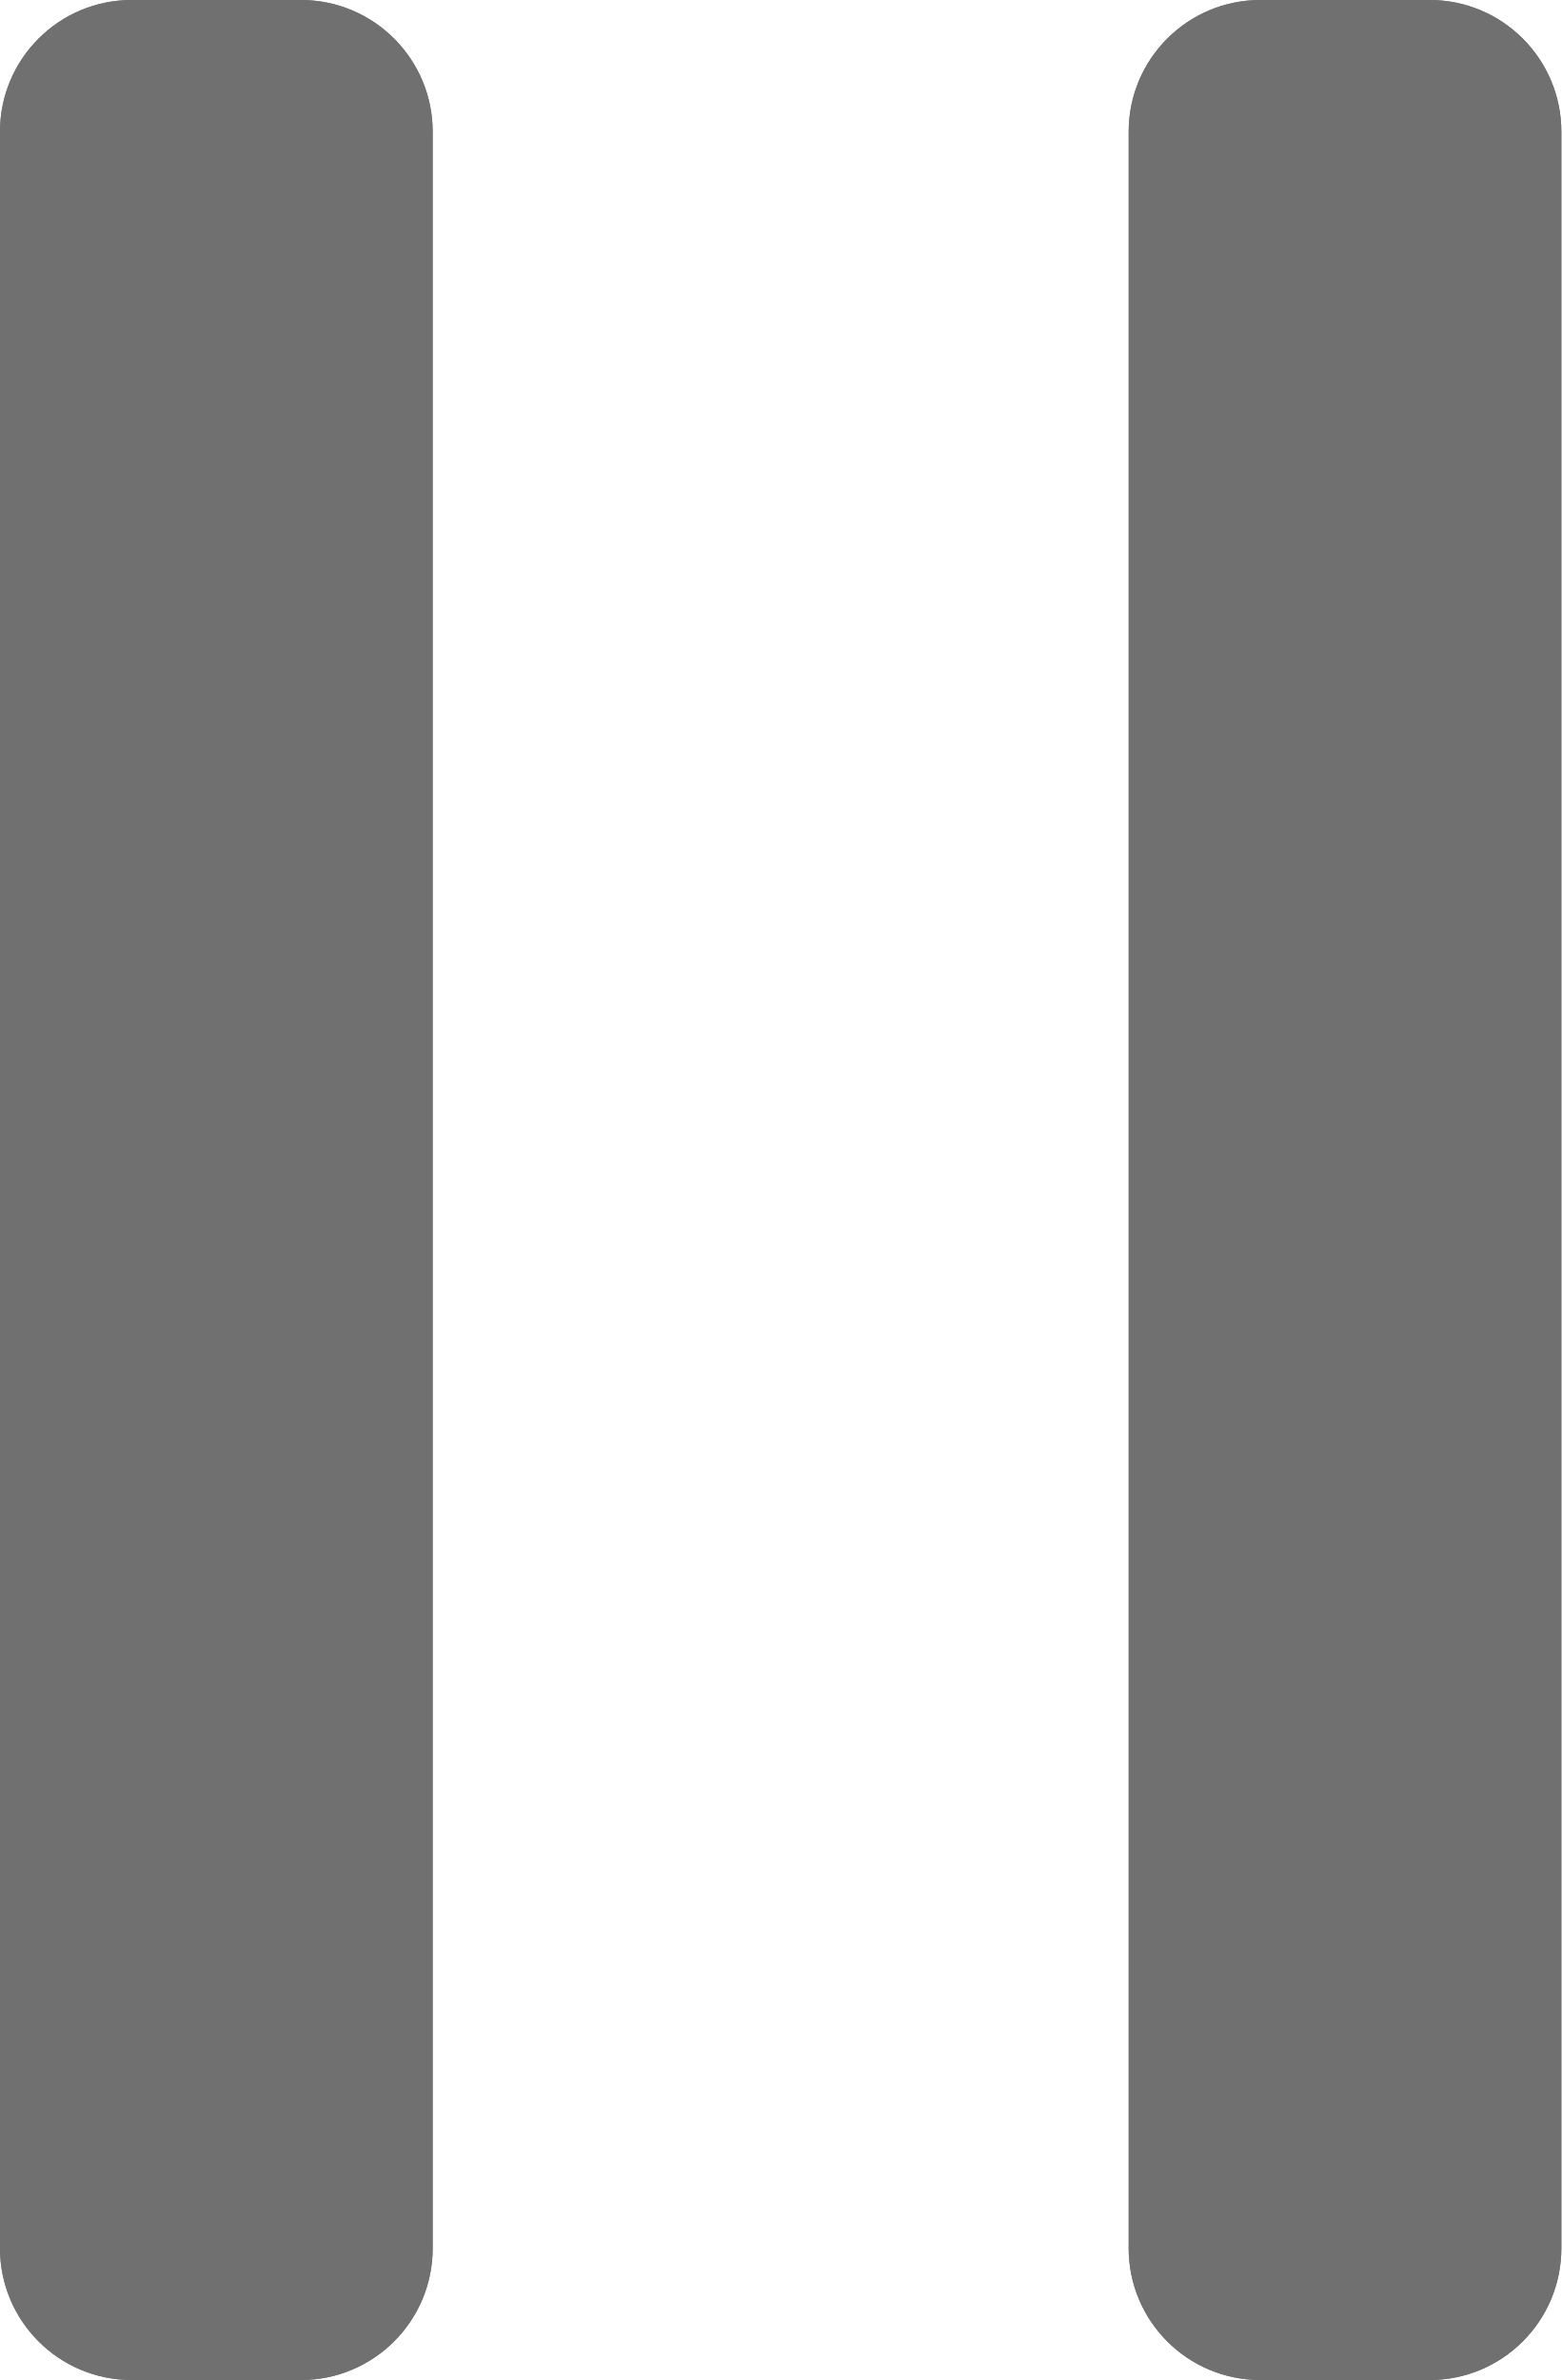
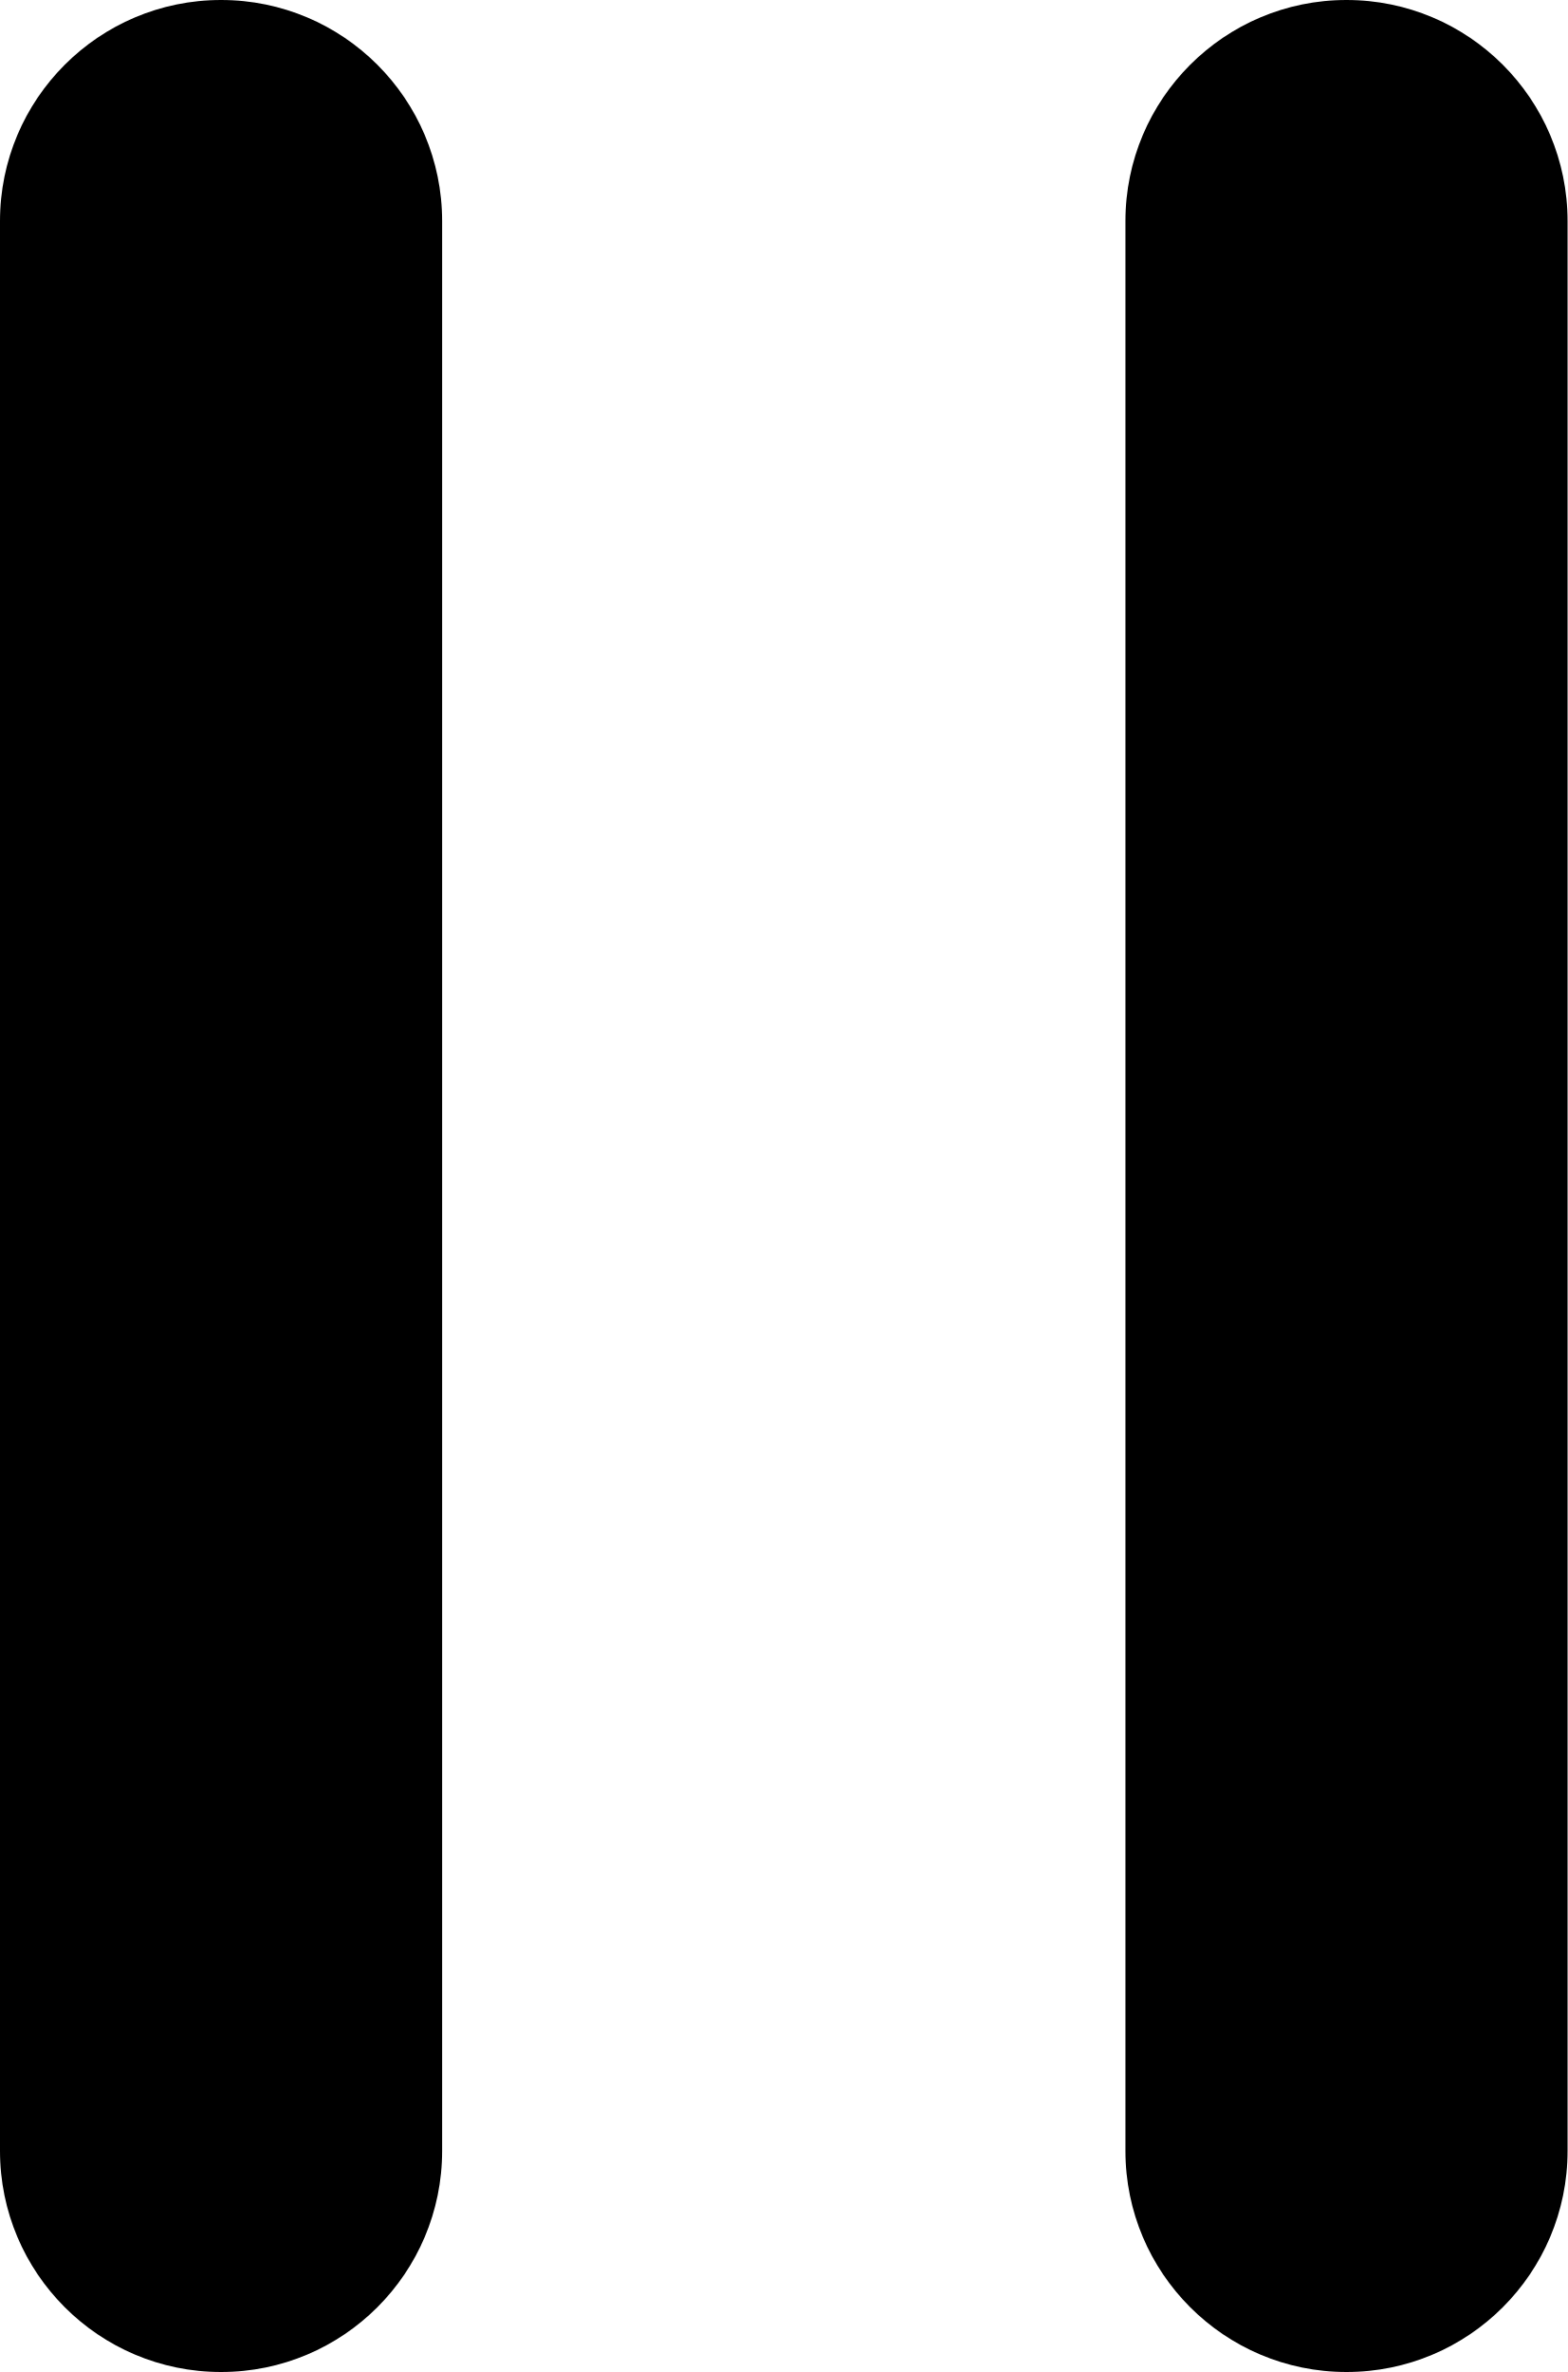
- <svg xmlns="http://www.w3.org/2000/svg" width="166" height="253" viewBox="0 0 166 253">
-   <defs>
-     <style>
-       .cls-1 {
-         fill: #707070;
-         stroke: #707070;
-         stroke-linecap: round;
-       }
- 
-       .cls-2 {
-         stroke: none;
-       }
- 
-       .cls-3 {
-         fill: none;
-       }
-     </style>
-   </defs>
+ <svg xmlns="http://www.w3.org/2000/svg" width="39" height="59" viewBox="0 0 39 59">
  <g id="Pause" transform="translate(-285 -739)">
-     <g id="Right" class="cls-1" transform="translate(405 739)">
-       <rect class="cls-2" width="46" height="253" rx="14" />
-       <rect class="cls-3" x="0.5" y="0.5" width="45" height="252" rx="13.5" />
-     </g>
-     <g id="Left" class="cls-1" transform="translate(285 739)">
-       <rect class="cls-2" width="46" height="253" rx="14" />
-       <rect class="cls-3" x="0.5" y="0.5" width="45" height="252" rx="13.5" />
-     </g>
+     <rect id="Right" width="11" height="59" rx="5.5" transform="translate(313 739)" />
+     <rect id="Left" width="11" height="59" rx="5.5" transform="translate(285 739)" />
  </g>
</svg>
